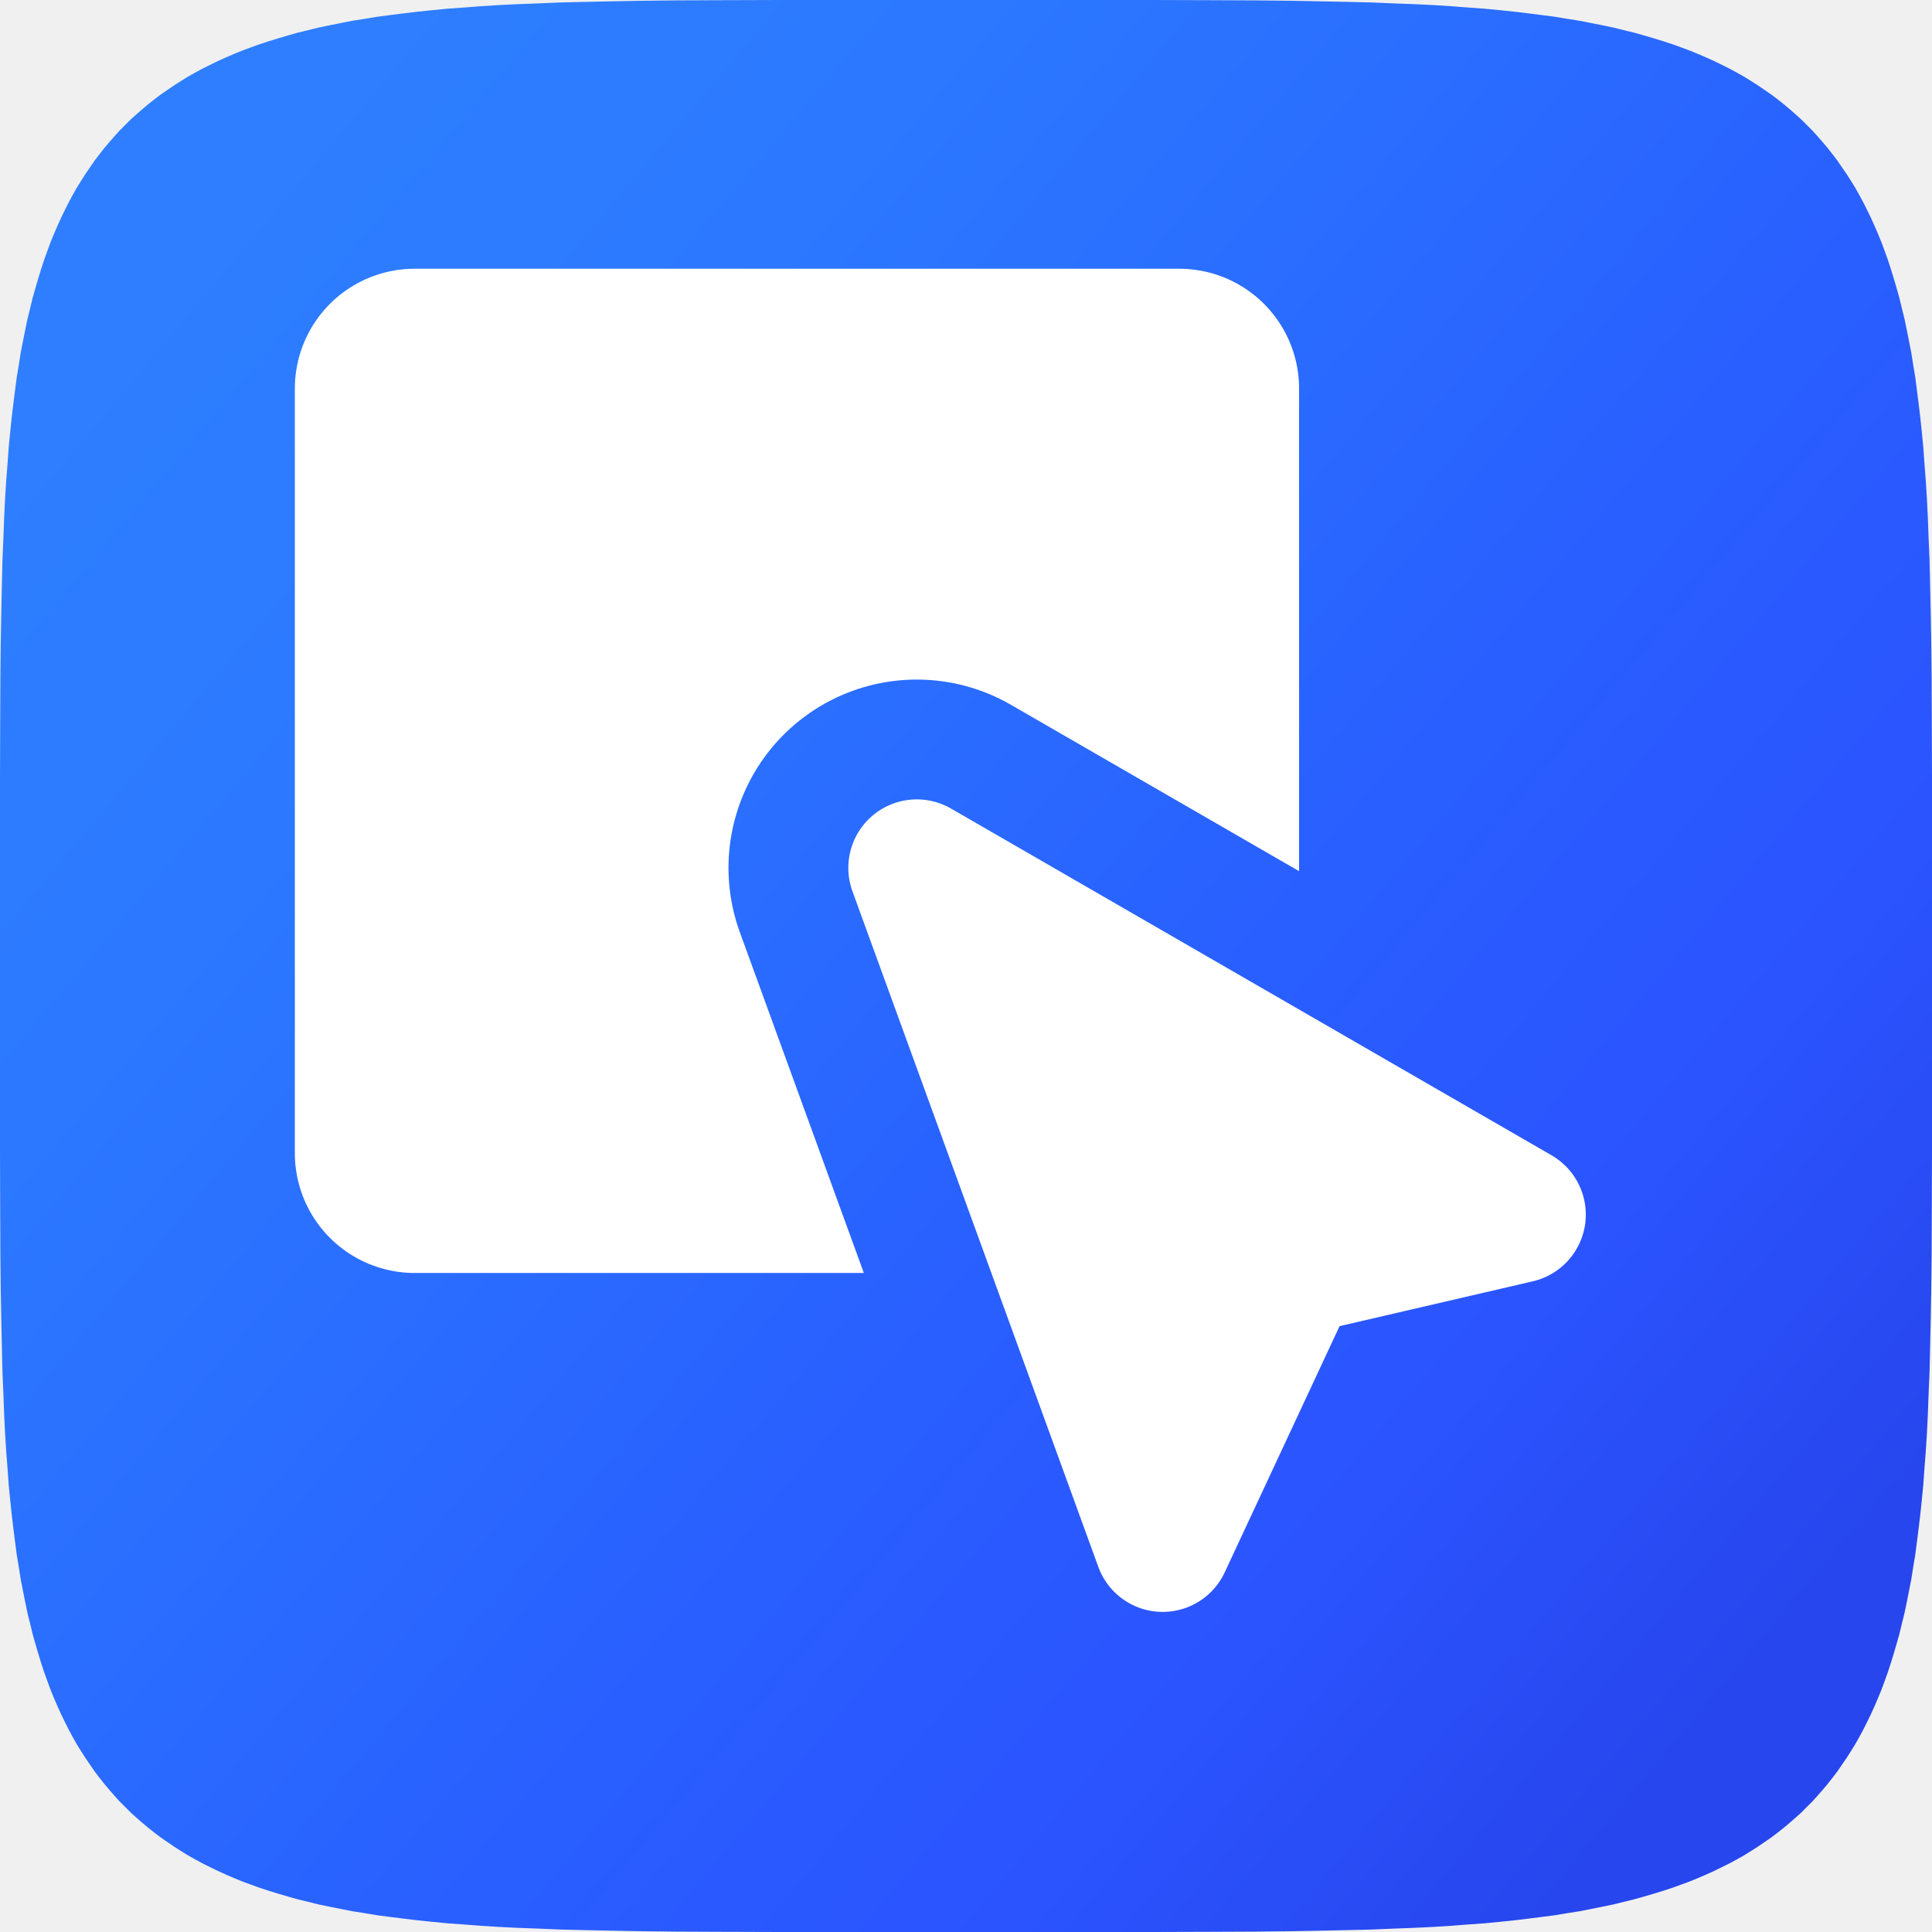
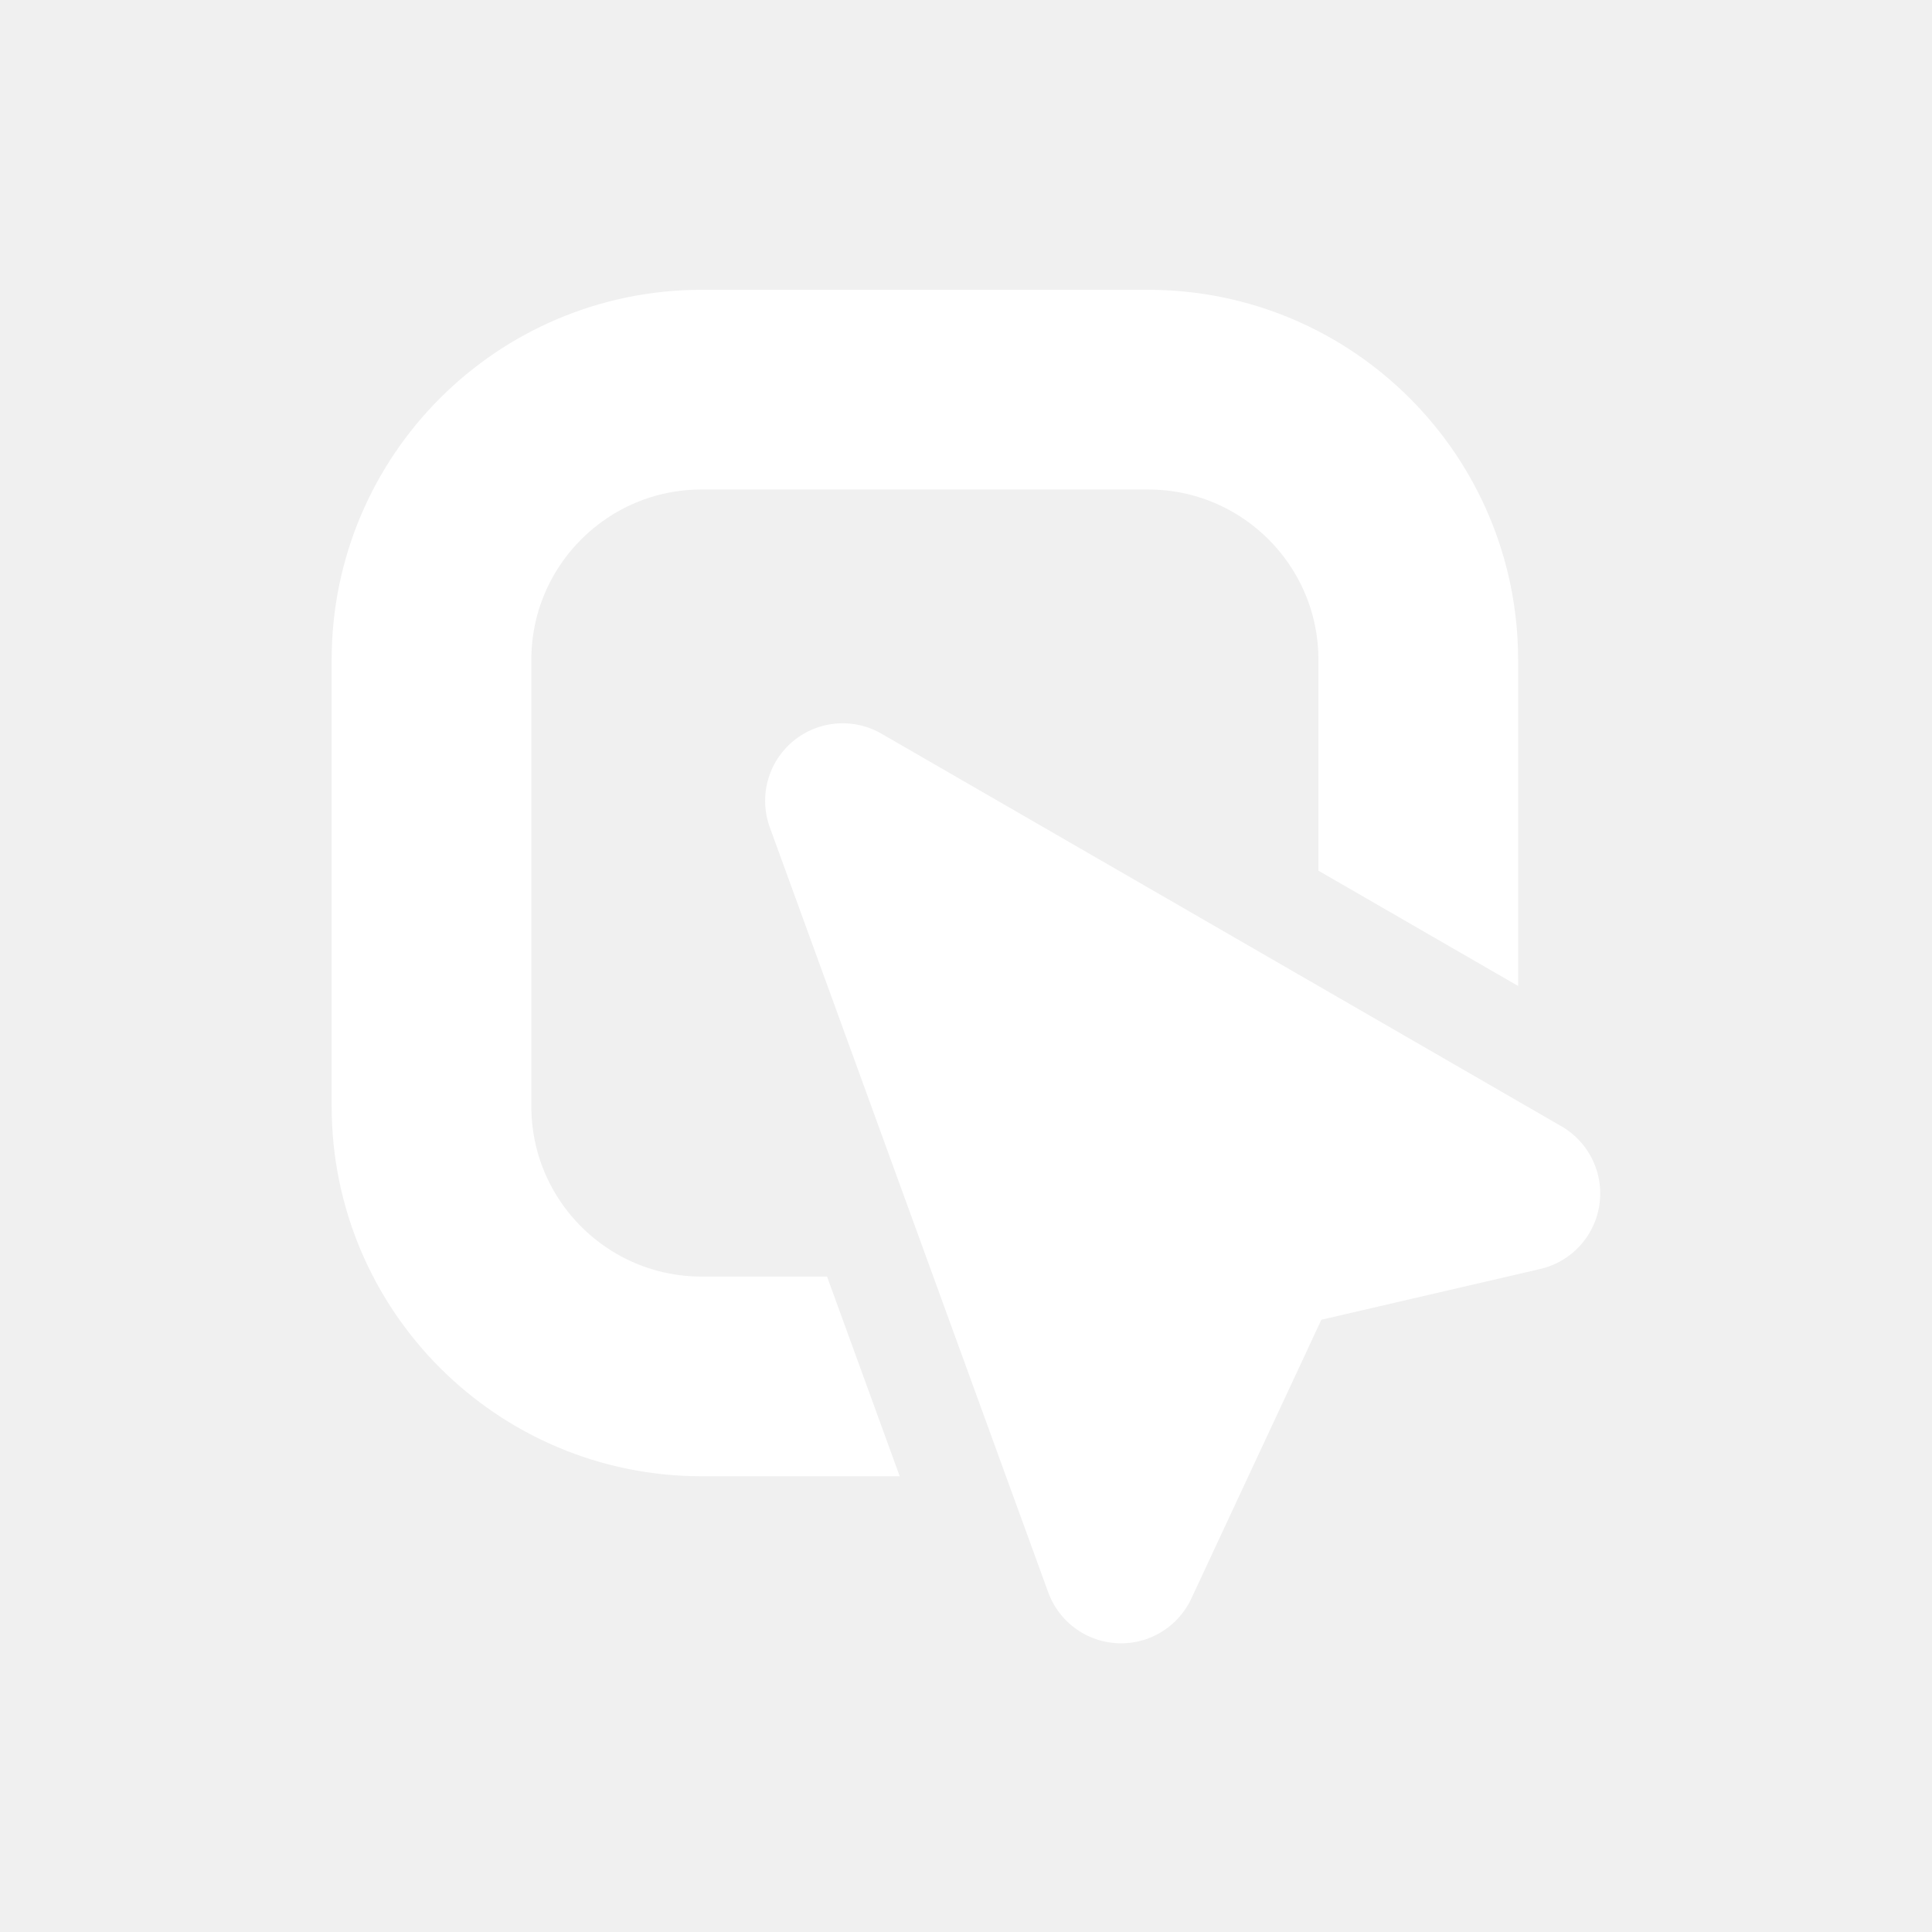
<svg xmlns="http://www.w3.org/2000/svg" width="1024" height="1024" viewBox="0 0 1024 1024">
-   <defs>
-     <mask id="m31" maskUnits="userSpaceOnUse" x="0" y="0" width="1024" height="1024">
-       <g transform="translate(512 512) scale(30.2424) translate(-12.0625 -12.52)">
-         <defs>
-           <mask id="m31-m1" maskUnits="userSpaceOnUse" x="-20" y="-20" width="64" height="64">
-             <rect x="-20" y="-20" width="64" height="64" fill="#fff" />
-             <polygon points="11.200,10.800 15.509,22.640 17.769,17.795 21.725,16.877" fill="#000" stroke="#000" stroke-width="6.60" stroke-linejoin="round" />
-           </mask>
-         </defs>
-         <g mask="url(#m31-m1)">
-           <polygon points="2.400,2.400 15.800,2.400 15.800,15.800 2.400,15.800" fill="#fff" stroke="#fff" stroke-width="4.20" stroke-linejoin="round" />
+   <style>#dk{display:none}@media (prefers-color-scheme:dark){#lt{display:none}#dk{display:inline}}</style>
+   <g id="lt">
+     <defs>
+       <mask id="lmc" maskUnits="userSpaceOnUse" x="0" y="0" width="1024" height="1024">
+         <g transform="translate(512 512) scale(31.13138) translate(-11.7 -12.4125)">
+           <defs>
+             <mask id="lkf" maskUnits="userSpaceOnUse" x="-20" y="-20" width="64" height="64">
+               <rect x="-20" y="-20" width="64" height="64" fill="#fff" />
+               <polygon points="9.600,9.600 14.340,22.624 16.826,17.294 21.178,16.285" fill="#000" stroke="#000" stroke-width="6.04" stroke-linejoin="round" />
+             </mask>
+           </defs>
+           <g mask="url(#lkf)">
+             <rect x="2.6" y="2.6" width="16.8" height="16.8" rx="4.6" fill="none" stroke="#fff" stroke-width="3.4" />
+           </g>
+           <polygon points="9.600,9.600 14.340,22.624 16.826,17.294 21.178,16.285" fill="#fff" stroke="#fff" stroke-width="2.64" stroke-linejoin="round" />
        </g>
-         <polygon points="11.200,10.800 15.509,22.640 17.769,17.795 21.725,16.877" fill="#fff" stroke="#fff" stroke-width="2.40" stroke-linejoin="round" />
-       </g>
-     </mask>
-     <clipPath id="c32">
-       <path d="M1024.0 512.0 L1024.0 610.8 L1023.9 642.4 L1023.8 665.3 L1023.6 684.0 L1023.3 700.0 L1023.0 714.2 L1022.7 727.0 L1022.2 738.8 L1021.8 749.6 L1021.3 759.8 L1020.7 769.3 L1020.0 778.3 L1019.4 786.8 L1018.6 795.0 L1017.8 802.7 L1016.9 810.2 L1016.0 817.3 L1015.1 824.2 L1014.0 830.8 L1013.0 837.2 L1011.8 843.3 L1010.6 849.3 L1009.4 855.1 L1008.0 860.7 L1006.7 866.1 L1005.2 871.4 L1003.7 876.5 L1002.2 881.4 L1000.6 886.3 L998.9 891.0 L997.2 895.6 L995.4 900.0 L993.5 904.4 L991.6 908.6 L989.6 912.7 L987.6 916.7 L985.5 920.6 L983.3 924.5 L981.0 928.2 L978.7 931.8 L976.3 935.3 L973.9 938.8 L971.4 942.1 L968.8 945.4 L966.1 948.6 L963.4 951.7 L960.6 954.8 L957.7 957.7 L954.8 960.6 L951.7 963.4 L948.6 966.1 L945.4 968.8 L942.1 971.4 L938.8 973.9 L935.3 976.3 L931.8 978.7 L928.2 981.0 L924.5 983.3 L920.6 985.5 L916.7 987.6 L912.7 989.6 L908.6 991.6 L904.4 993.5 L900.0 995.4 L895.6 997.2 L891.0 998.9 L886.3 1000.6 L881.4 1002.2 L876.5 1003.7 L871.4 1005.2 L866.1 1006.7 L860.7 1008.0 L855.1 1009.4 L849.3 1010.6 L843.3 1011.8 L837.2 1013.0 L830.8 1014.0 L824.2 1015.1 L817.3 1016.0 L810.2 1016.9 L802.7 1017.8 L795.0 1018.6 L786.8 1019.4 L778.3 1020.0 L769.3 1020.7 L759.8 1021.3 L749.6 1021.8 L738.8 1022.2 L727.0 1022.7 L714.2 1023.0 L700.0 1023.3 L684.0 1023.6 L665.3 1023.8 L642.4 1023.9 L610.8 1024.0 L512.0 1024.0 L413.2 1024.0 L381.6 1023.9 L358.7 1023.8 L340.0 1023.6 L324.0 1023.3 L309.8 1023.0 L297.0 1022.7 L285.2 1022.2 L274.4 1021.8 L264.2 1021.3 L254.7 1020.7 L245.7 1020.0 L237.2 1019.4 L229.0 1018.6 L221.3 1017.8 L213.8 1016.9 L206.7 1016.0 L199.8 1015.1 L193.2 1014.0 L186.8 1013.0 L180.7 1011.8 L174.7 1010.6 L168.9 1009.4 L163.3 1008.0 L157.9 1006.7 L152.6 1005.2 L147.5 1003.7 L142.6 1002.2 L137.7 1000.6 L133.0 998.9 L128.4 997.2 L124.0 995.4 L119.6 993.5 L115.4 991.6 L111.3 989.6 L107.3 987.6 L103.4 985.5 L99.5 983.3 L95.8 981.0 L92.2 978.7 L88.7 976.3 L85.2 973.9 L81.9 971.4 L78.6 968.8 L75.4 966.1 L72.3 963.4 L69.2 960.6 L66.3 957.7 L63.4 954.8 L60.6 951.7 L57.9 948.6 L55.2 945.4 L52.6 942.1 L50.1 938.8 L47.7 935.3 L45.3 931.8 L43.0 928.2 L40.7 924.5 L38.5 920.6 L36.4 916.7 L34.4 912.7 L32.4 908.6 L30.5 904.4 L28.6 900.0 L26.8 895.6 L25.1 891.0 L23.4 886.3 L21.8 881.4 L20.3 876.5 L18.8 871.4 L17.3 866.1 L16.0 860.7 L14.6 855.1 L13.4 849.3 L12.2 843.3 L11.0 837.2 L10.0 830.8 L8.9 824.2 L8.0 817.3 L7.1 810.2 L6.2 802.7 L5.4 795.0 L4.6 786.8 L4.0 778.3 L3.3 769.3 L2.7 759.8 L2.2 749.6 L1.8 738.8 L1.3 727.0 L1.0 714.2 L0.7 700.0 L0.4 684.0 L0.2 665.3 L0.1 642.4 L0.0 610.8 L0.0 512.0 L0.0 413.2 L0.1 381.6 L0.2 358.7 L0.4 340.0 L0.7 324.0 L1.0 309.8 L1.3 297.0 L1.8 285.2 L2.2 274.4 L2.7 264.2 L3.3 254.7 L4.0 245.7 L4.6 237.2 L5.4 229.0 L6.2 221.3 L7.1 213.8 L8.0 206.7 L8.9 199.8 L10.0 193.2 L11.0 186.8 L12.2 180.7 L13.4 174.7 L14.6 168.9 L16.0 163.3 L17.3 157.9 L18.8 152.6 L20.3 147.5 L21.8 142.6 L23.4 137.7 L25.1 133.0 L26.8 128.4 L28.6 124.0 L30.5 119.6 L32.4 115.4 L34.4 111.3 L36.4 107.3 L38.5 103.4 L40.7 99.5 L43.0 95.8 L45.3 92.2 L47.7 88.7 L50.1 85.2 L52.6 81.9 L55.2 78.6 L57.9 75.4 L60.6 72.3 L63.4 69.2 L66.3 66.3 L69.2 63.4 L72.3 60.6 L75.4 57.9 L78.6 55.2 L81.9 52.6 L85.2 50.1 L88.7 47.7 L92.2 45.3 L95.8 43.0 L99.5 40.7 L103.4 38.5 L107.3 36.4 L111.3 34.4 L115.4 32.4 L119.6 30.5 L124.0 28.6 L128.4 26.8 L133.0 25.1 L137.7 23.4 L142.6 21.8 L147.5 20.3 L152.6 18.8 L157.9 17.3 L163.3 16.0 L168.9 14.6 L174.7 13.4 L180.7 12.2 L186.8 11.0 L193.2 10.0 L199.8 8.9 L206.7 8.0 L213.8 7.1 L221.3 6.2 L229.0 5.4 L237.2 4.6 L245.7 4.0 L254.7 3.3 L264.2 2.7 L274.4 2.2 L285.2 1.8 L297.0 1.3 L309.8 1.0 L324.0 0.7 L340.0 0.4 L358.7 0.2 L381.6 0.1 L413.2 0.0 L512.0 0.0 L610.8 0.0 L642.4 0.1 L665.3 0.2 L684.0 0.4 L700.0 0.7 L714.2 1.0 L727.0 1.3 L738.8 1.8 L749.6 2.2 L759.8 2.7 L769.3 3.3 L778.3 4.0 L786.8 4.6 L795.0 5.4 L802.7 6.2 L810.2 7.1 L817.3 8.0 L824.2 8.9 L830.8 10.0 L837.2 11.0 L843.3 12.2 L849.3 13.4 L855.1 14.6 L860.7 16.0 L866.1 17.3 L871.4 18.8 L876.5 20.3 L881.4 21.8 L886.3 23.4 L891.0 25.1 L895.6 26.8 L900.0 28.6 L904.4 30.5 L908.6 32.4 L912.7 34.4 L916.7 36.4 L920.6 38.5 L924.5 40.7 L928.2 43.0 L931.8 45.3 L935.3 47.7 L938.8 50.1 L942.1 52.6 L945.4 55.2 L948.6 57.9 L951.7 60.6 L954.8 63.4 L957.7 66.3 L960.6 69.2 L963.4 72.3 L966.1 75.4 L968.8 78.6 L971.4 81.9 L973.9 85.2 L976.3 88.7 L978.7 92.2 L981.0 95.8 L983.3 99.5 L985.5 103.4 L987.6 107.3 L989.6 111.3 L991.6 115.4 L993.5 119.6 L995.4 124.0 L997.2 128.4 L998.9 133.0 L1000.6 137.7 L1002.2 142.6 L1003.7 147.5 L1005.2 152.6 L1006.7 157.9 L1008.0 163.3 L1009.4 168.9 L1010.6 174.7 L1011.8 180.7 L1013.0 186.8 L1014.0 193.2 L1015.1 199.8 L1016.0 206.7 L1016.9 213.8 L1017.8 221.3 L1018.6 229.0 L1019.4 237.2 L1020.0 245.7 L1020.7 254.7 L1021.3 264.2 L1021.8 274.4 L1022.2 285.2 L1022.7 297.0 L1023.0 309.8 L1023.3 324.0 L1023.6 340.0 L1023.8 358.7 L1023.9 381.6 L1024.0 413.2 Z" />
-     </clipPath>
-     <linearGradient id="g33" gradientUnits="userSpaceOnUse" x1="83" y1="152" x2="941" y2="872">
-       <stop offset="0.000" stop-color="#2E7EFF" />
-       <stop offset="0.200" stop-color="#2C79FF" />
-       <stop offset="0.400" stop-color="#2A6DFF" />
-       <stop offset="0.600" stop-color="#295FFF" />
-       <stop offset="0.800" stop-color="#2B54FF" />
-       <stop offset="1.000" stop-color="#2746EE" />
-     </linearGradient>
-     <linearGradient id="g34" gradientUnits="userSpaceOnUse" x1="83" y1="152" x2="941" y2="872">
-       <stop offset="0.000" stop-color="#8FB8FF" />
-       <stop offset="0.200" stop-color="#82ACFF" />
-       <stop offset="0.400" stop-color="#729BFF" />
-       <stop offset="0.600" stop-color="#6686FF" />
-       <stop offset="0.800" stop-color="#5E78FF" />
-       <stop offset="1.000" stop-color="#5566F6" />
-     </linearGradient>
-   </defs>
-   <style>.d{display:none}@media (prefers-color-scheme:dark){.l{display:none}.d{display:inline}}</style>
-   <g clip-path="url(#c32)">
-     <g class="l">
-       <rect width="1024" height="1024" fill="url(#g33)" />
-       <rect width="1024" height="1024" fill="#FFFFFF" mask="url(#m31)" />
+       </mask>
+       <radialGradient id="lt" gradientUnits="userSpaceOnUse" cx="170" cy="130" r="1250">
+         <stop offset="0.000" stop-color="#2E7EFF" />
+         <stop offset="0.061" stop-color="#2D7DFF" />
+         <stop offset="0.122" stop-color="#2C79FF" />
+         <stop offset="0.183" stop-color="#2A74FF" />
+         <stop offset="0.244" stop-color="#296DFF" />
+         <stop offset="0.306" stop-color="#2866FF" />
+         <stop offset="0.367" stop-color="#295FFF" />
+         <stop offset="0.428" stop-color="#2A59FF" />
+         <stop offset="0.489" stop-color="#2B54FF" />
+         <stop offset="0.550" stop-color="#2B52FF" />
+         <stop offset="0.640" stop-color="#2B51FD" />
+         <stop offset="0.730" stop-color="#2A4EF9" />
+         <stop offset="0.820" stop-color="#294BF4" />
+         <stop offset="0.910" stop-color="#2848F0" />
+         <stop offset="1.000" stop-color="#2746EE" />
+       </radialGradient>
+       <clipPath id="lse">
+         <path d="M1024.00,512.00 L1023.88,645.78 L1023.50,688.48 L1022.88,719.47 L1022.00,744.64 L1020.87,766.18 L1019.49,785.16 L1017.86,802.23 L1015.97,817.78 L1013.83,832.08 L1011.42,845.34 L1008.75,857.70 L1005.81,869.27 L1002.61,880.13 L999.13,890.37 L995.37,900.02 L991.33,909.15 L987.01,917.78 L982.38,925.96 L977.46,933.70 L972.23,941.04 L966.67,947.99 L960.79,954.57 L954.57,960.79 L947.99,966.67 L941.04,972.23 L933.70,977.46 L925.96,982.38 L917.78,987.01 L909.15,991.33 L900.02,995.37 L890.37,999.13 L880.13,1002.61 L869.27,1005.81 L857.70,1008.75 L845.34,1011.42 L832.08,1013.83 L817.78,1015.97 L802.23,1017.86 L785.16,1019.49 L766.18,1020.87 L744.64,1022.00 L719.47,1022.88 L688.48,1023.50 L645.78,1023.88 L512.00,1024.00 L378.22,1023.88 L335.52,1023.50 L304.53,1022.88 L279.36,1022.00 L257.82,1020.87 L238.84,1019.49 L221.77,1017.86 L206.22,1015.97 L191.92,1013.83 L178.66,1011.42 L166.30,1008.75 L154.73,1005.81 L143.87,1002.61 L133.63,999.13 L123.98,995.37 L114.85,991.33 L106.22,987.01 L98.04,982.38 L90.30,977.46 L82.96,972.23 L76.01,966.67 L69.43,960.79 L63.21,954.57 L57.33,947.99 L51.77,941.04 L46.54,933.70 L41.62,925.96 L36.99,917.78 L32.67,909.15 L28.63,900.02 L24.87,890.37 L21.39,880.13 L18.19,869.27 L15.25,857.70 L12.58,845.34 L10.17,832.08 L8.03,817.78 L6.14,802.23 L4.51,785.16 L3.13,766.18 L2.00,744.64 L1.12,719.47 L0.50,688.48 L0.12,645.78 L0.00,512.00 L0.12,378.22 L0.50,335.52 L1.12,304.53 L2.00,279.36 L3.13,257.82 L4.51,238.84 L6.14,221.77 L8.03,206.22 L10.17,191.92 L12.58,178.66 L15.25,166.30 L18.19,154.73 L21.39,143.87 L24.87,133.63 L28.63,123.98 L32.67,114.85 L36.99,106.22 L41.62,98.04 L46.54,90.30 L51.77,82.96 L57.33,76.01 L63.21,69.43 L69.43,63.21 L76.01,57.33 L82.96,51.77 L90.30,46.54 L98.04,41.62 L106.22,36.99 L114.85,32.67 L123.98,28.63 L133.63,24.87 L143.87,21.39 L154.73,18.19 L166.30,15.25 L178.66,12.58 L191.92,10.17 L206.22,8.03 L221.77,6.14 L238.84,4.51 L257.82,3.13 L279.36,2.00 L304.53,1.12 L335.52,0.50 L378.22,0.12 L512.00,0.00 L645.78,0.12 L688.48,0.50 L719.47,1.12 L744.64,2.00 L766.18,3.13 L785.16,4.51 L802.23,6.14 L817.78,8.03 L832.08,10.17 L845.34,12.58 L857.70,15.25 L869.27,18.19 L880.13,21.39 L890.37,24.87 L900.02,28.63 L909.15,32.67 L917.78,36.99 L925.96,41.62 L933.70,46.54 L941.04,51.77 L947.99,57.33 L954.57,63.21 L960.79,69.43 L966.67,76.01 L972.23,82.96 L977.46,90.30 L982.38,98.04 L987.01,106.22 L991.33,114.85 L995.37,123.98 L999.13,133.63 L1002.61,143.87 L1005.81,154.73 L1008.75,166.30 L1011.42,178.66 L1013.83,191.92 L1015.97,206.22 L1017.86,221.77 L1019.49,238.84 L1020.87,257.82 L1022.00,279.36 L1022.88,304.53 L1023.50,335.52 L1023.88,378.22 Z" />
+       </clipPath>
+     </defs>
+     <g clip-path="url(#lse)">
+       <rect width="1024" height="1024" fill="url(#lt)" />
+       <rect width="1024" height="1024" fill="#FFFFFF" mask="url(#lmc)" />
    </g>
-     <g class="d">
-       <rect width="1024" height="1024" fill="#1A1C20" />
-       <rect width="1024" height="1024" fill="url(#g34)" mask="url(#m31)" />
+   </g>
+   <g id="dk">
+     <defs>
+       <mask id="dmc" maskUnits="userSpaceOnUse" x="0" y="0" width="1024" height="1024">
+         <g transform="translate(512 512) scale(31.13138) translate(-11.7 -12.4125)">
+           <defs>
+             <mask id="dkf" maskUnits="userSpaceOnUse" x="-20" y="-20" width="64" height="64">
+               <rect x="-20" y="-20" width="64" height="64" fill="#fff" />
+               <polygon points="9.600,9.600 14.340,22.624 16.826,17.294 21.178,16.285" fill="#000" stroke="#000" stroke-width="6.04" stroke-linejoin="round" />
+             </mask>
+           </defs>
+           <g mask="url(#dkf)">
+             <rect x="2.6" y="2.6" width="16.8" height="16.8" rx="4.6" fill="none" stroke="#fff" stroke-width="3.4" />
+           </g>
+           <polygon points="9.600,9.600 14.340,22.624 16.826,17.294 21.178,16.285" fill="#fff" stroke="#fff" stroke-width="2.64" stroke-linejoin="round" />
+         </g>
+       </mask>
+       <radialGradient id="dt" gradientUnits="userSpaceOnUse" cx="170" cy="130" r="1250">
+         <stop offset="0.000" stop-color="#222A38" />
+         <stop offset="0.061" stop-color="#222A37" />
+         <stop offset="0.122" stop-color="#212935" />
+         <stop offset="0.183" stop-color="#202732" />
+         <stop offset="0.244" stop-color="#1F242E" />
+         <stop offset="0.306" stop-color="#1D222A" />
+         <stop offset="0.367" stop-color="#1C1F27" />
+         <stop offset="0.428" stop-color="#1A1E23" />
+         <stop offset="0.489" stop-color="#1A1C21" />
+         <stop offset="0.550" stop-color="#191C21" />
+         <stop offset="0.640" stop-color="#191B20" />
+         <stop offset="0.730" stop-color="#181A1E" />
+         <stop offset="0.820" stop-color="#16181C" />
+         <stop offset="0.910" stop-color="#15171A" />
+         <stop offset="1.000" stop-color="#14161A" />
+       </radialGradient>
+       <linearGradient id="ds" gradientUnits="userSpaceOnUse" x1="83" y1="152" x2="941" y2="872">
+         <stop offset="0.000" stop-color="#87BAFF" />
+         <stop offset="0.067" stop-color="#86B9FF" />
+         <stop offset="0.133" stop-color="#84B7FF" />
+         <stop offset="0.200" stop-color="#80B4FF" />
+         <stop offset="0.267" stop-color="#7BB0FF" />
+         <stop offset="0.333" stop-color="#76ACFF" />
+         <stop offset="0.400" stop-color="#70A6FF" />
+         <stop offset="0.467" stop-color="#6AA1FF" />
+         <stop offset="0.533" stop-color="#659BFF" />
+         <stop offset="0.600" stop-color="#5F95FF" />
+         <stop offset="0.667" stop-color="#5B8FFF" />
+         <stop offset="0.733" stop-color="#578AFF" />
+         <stop offset="0.800" stop-color="#5486FF" />
+         <stop offset="0.867" stop-color="#5282FF" />
+         <stop offset="0.933" stop-color="#5080FF" />
+         <stop offset="1.000" stop-color="#507FFF" />
+       </linearGradient>
+       <clipPath id="dse">
+         <path d="M1024.00,512.00 L1023.88,645.78 L1023.50,688.48 L1022.88,719.47 L1022.00,744.64 L1020.87,766.18 L1019.49,785.16 L1017.86,802.23 L1015.97,817.78 L1013.83,832.08 L1011.42,845.34 L1008.75,857.70 L1005.81,869.27 L1002.61,880.13 L999.13,890.37 L995.37,900.02 L991.33,909.15 L987.01,917.78 L982.38,925.96 L977.46,933.70 L972.23,941.04 L966.67,947.99 L960.79,954.57 L954.57,960.79 L947.99,966.67 L941.04,972.23 L933.70,977.46 L925.96,982.38 L917.78,987.01 L909.15,991.33 L900.02,995.37 L890.37,999.13 L880.13,1002.61 L869.27,1005.81 L857.70,1008.75 L845.34,1011.42 L832.08,1013.83 L817.78,1015.97 L802.23,1017.86 L785.16,1019.49 L766.18,1020.87 L744.64,1022.00 L719.47,1022.88 L688.48,1023.50 L645.78,1023.88 L512.00,1024.00 L378.22,1023.88 L335.52,1023.50 L304.53,1022.88 L279.36,1022.00 L257.82,1020.87 L238.84,1019.49 L221.77,1017.86 L206.22,1015.97 L191.92,1013.83 L178.66,1011.42 L166.30,1008.75 L154.73,1005.81 L143.87,1002.61 L133.63,999.13 L123.98,995.37 L114.85,991.33 L106.22,987.01 L98.04,982.38 L90.30,977.46 L82.96,972.23 L76.01,966.67 L69.43,960.79 L63.21,954.57 L57.33,947.99 L51.77,941.04 L46.54,933.70 L41.62,925.96 L36.99,917.78 L32.67,909.15 L28.63,900.02 L24.87,890.37 L21.39,880.13 L18.19,869.27 L15.25,857.70 L12.58,845.34 L10.17,832.08 L8.03,817.78 L6.14,802.23 L4.51,785.16 L3.13,766.18 L2.00,744.64 L1.12,719.47 L0.50,688.48 L0.12,645.78 L0.00,512.00 L0.12,378.22 L0.50,335.52 L1.12,304.53 L2.00,279.36 L3.13,257.82 L4.51,238.84 L6.14,221.77 L8.03,206.22 L10.17,191.92 L12.58,178.66 L15.25,166.30 L18.19,154.73 L21.39,143.87 L24.87,133.63 L28.63,123.98 L32.67,114.85 L36.99,106.22 L41.62,98.04 L46.54,90.30 L51.77,82.96 L57.33,76.01 L63.21,69.43 L69.43,63.21 L76.01,57.33 L82.96,51.77 L90.30,46.54 L98.04,41.62 L106.22,36.99 L114.85,32.67 L123.98,28.63 L133.63,24.87 L143.87,21.39 L154.73,18.19 L166.30,15.25 L178.66,12.58 L191.92,10.17 L206.22,8.03 L221.77,6.14 L238.84,4.51 L257.82,3.13 L279.36,2.00 L304.53,1.12 L335.52,0.50 L378.22,0.12 L512.00,0.00 L645.78,0.12 L688.48,0.50 L719.47,1.12 L744.64,2.00 L766.18,3.13 L785.16,4.51 L802.23,6.14 L817.78,8.03 L832.08,10.17 L845.34,12.58 L857.70,15.25 L869.27,18.19 L880.13,21.39 L890.37,24.87 L900.02,28.63 L909.15,32.67 L917.78,36.99 L925.96,41.62 L933.70,46.54 L941.04,51.77 L947.99,57.33 L954.57,63.21 L960.79,69.43 L966.67,76.01 L972.23,82.96 L977.46,90.30 L982.38,98.04 L987.01,106.22 L991.33,114.85 L995.37,123.98 L999.13,133.63 L1002.61,143.87 L1005.81,154.73 L1008.75,166.30 L1011.42,178.66 L1013.83,191.92 L1015.97,206.22 L1017.86,221.77 L1019.49,238.84 L1020.87,257.82 L1022.00,279.36 L1022.88,304.53 L1023.50,335.52 L1023.88,378.22 Z" />
+       </clipPath>
+     </defs>
+     <g clip-path="url(#dse)">
+       <rect width="1024" height="1024" fill="url(#dt)" />
+       <rect width="1024" height="1024" fill="url(#ds)" mask="url(#dmc)" />
    </g>
  </g>
</svg>
